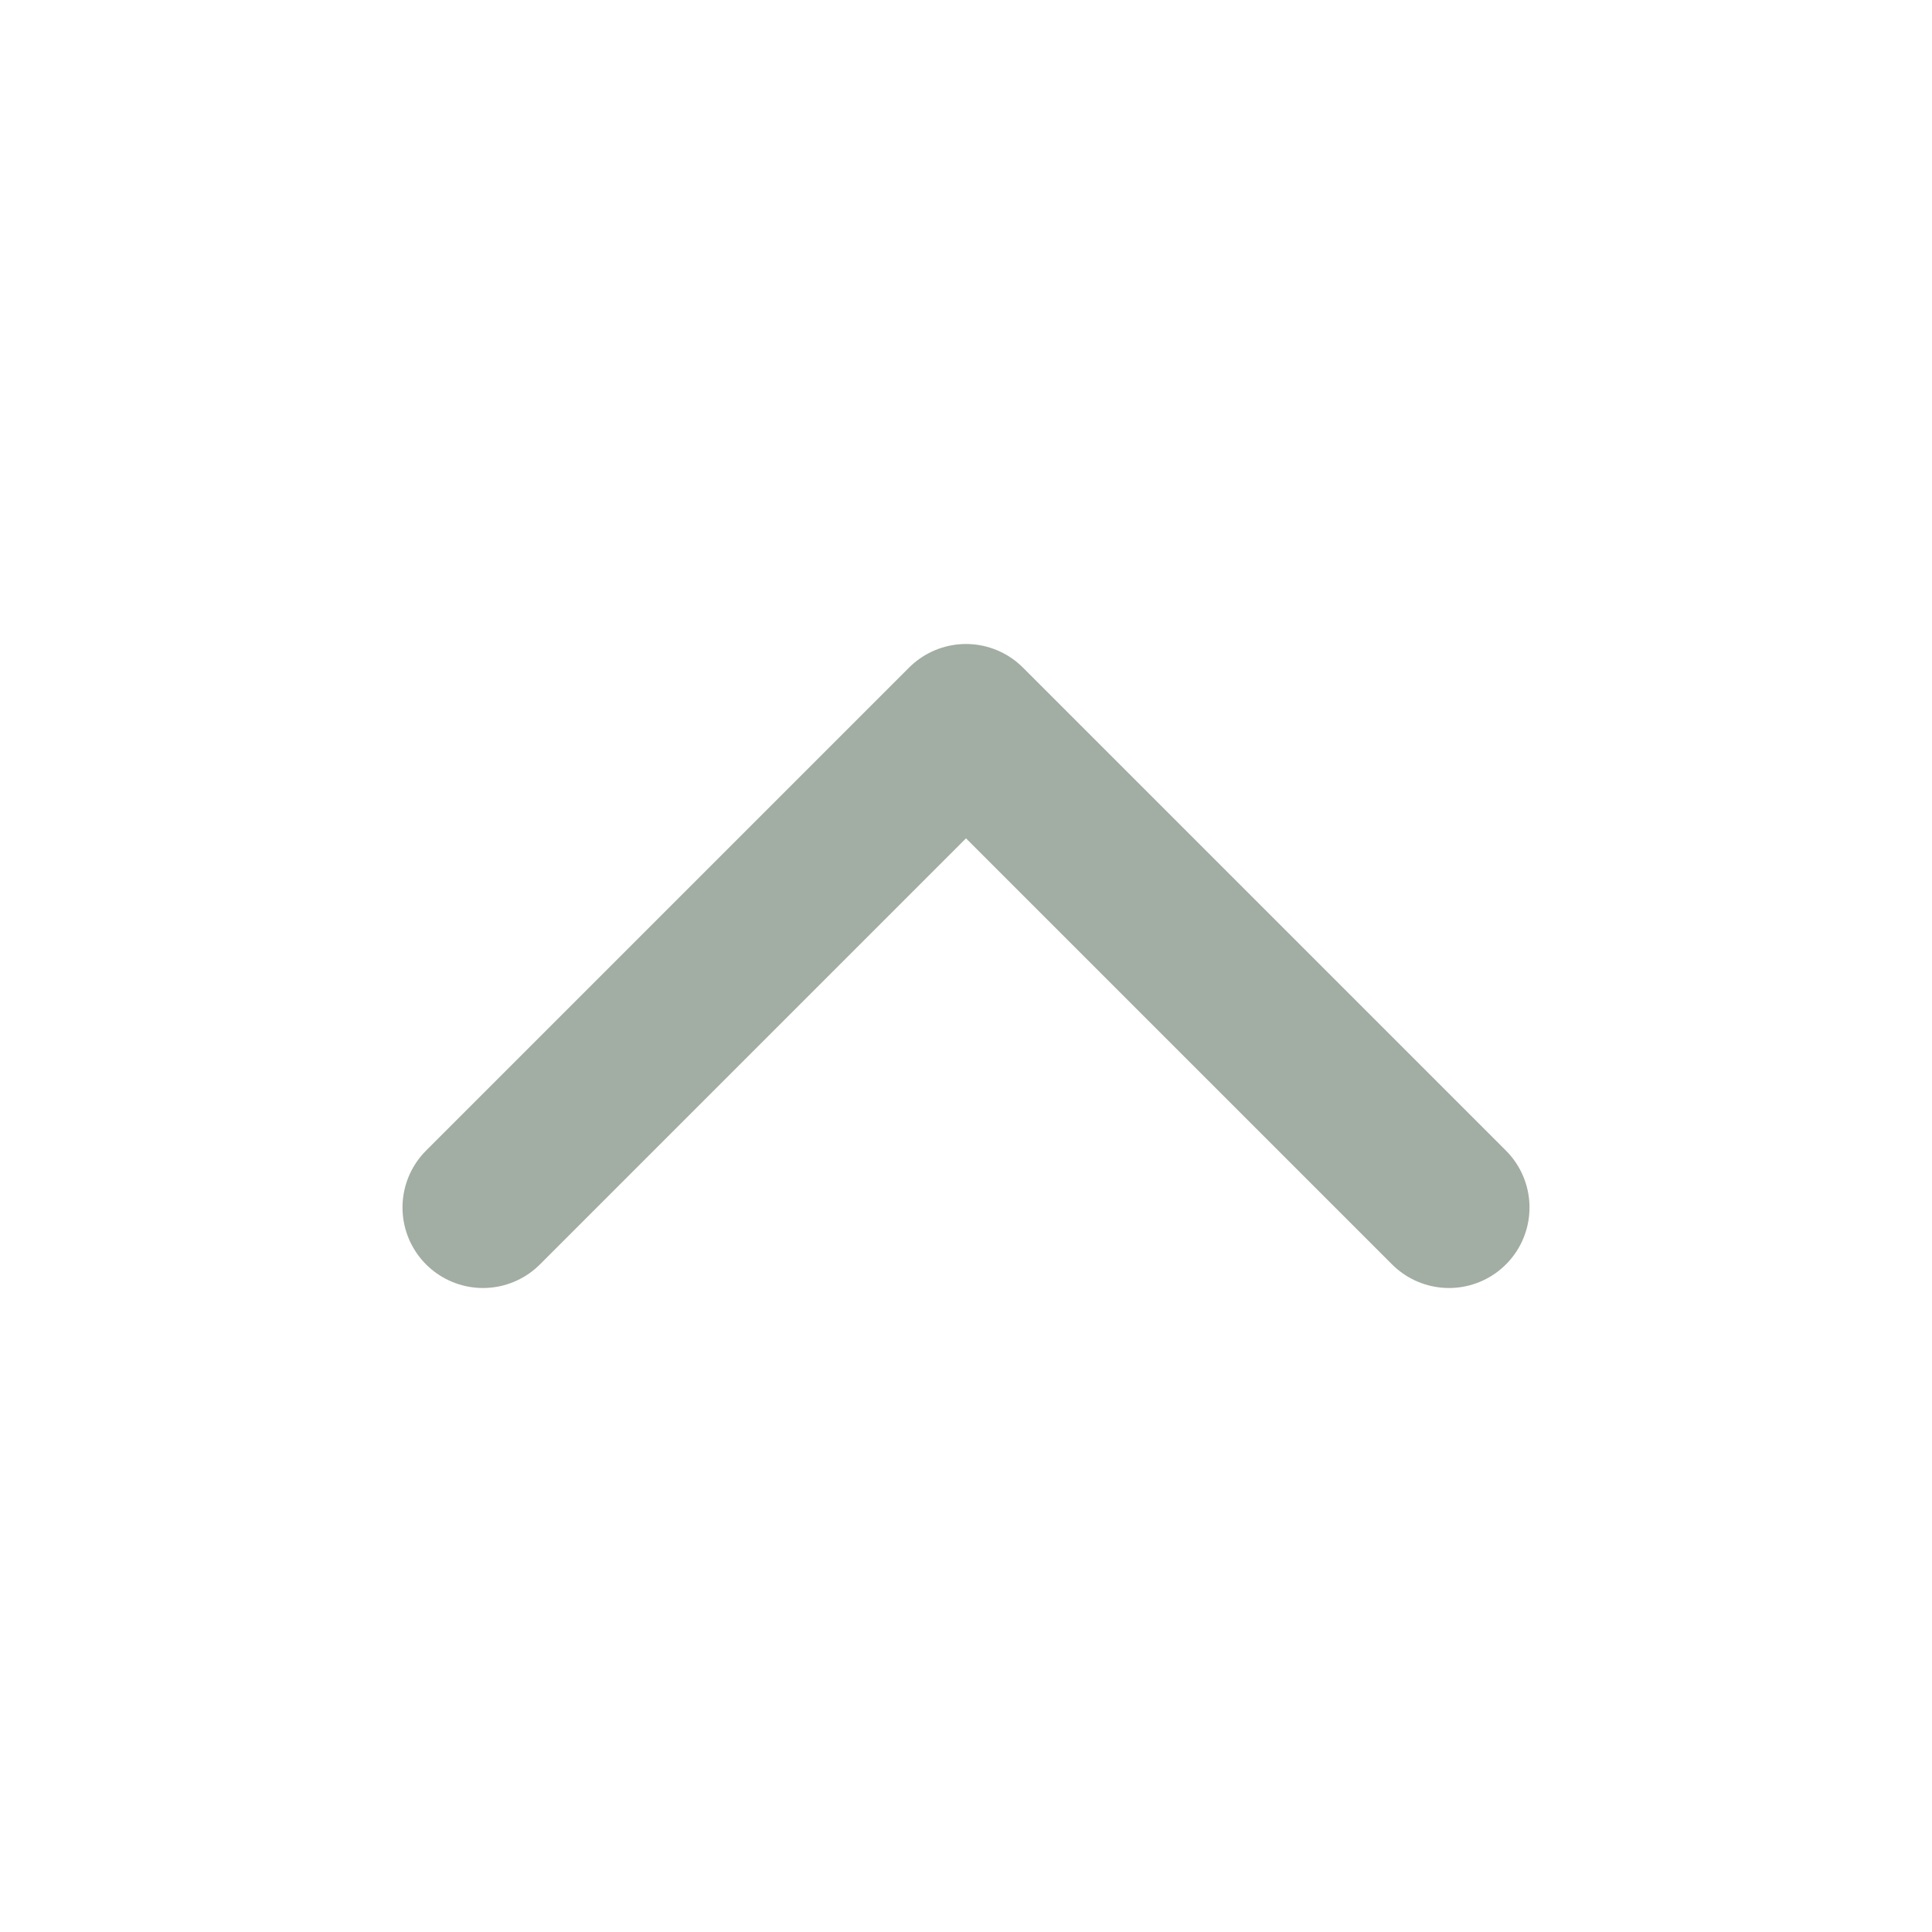
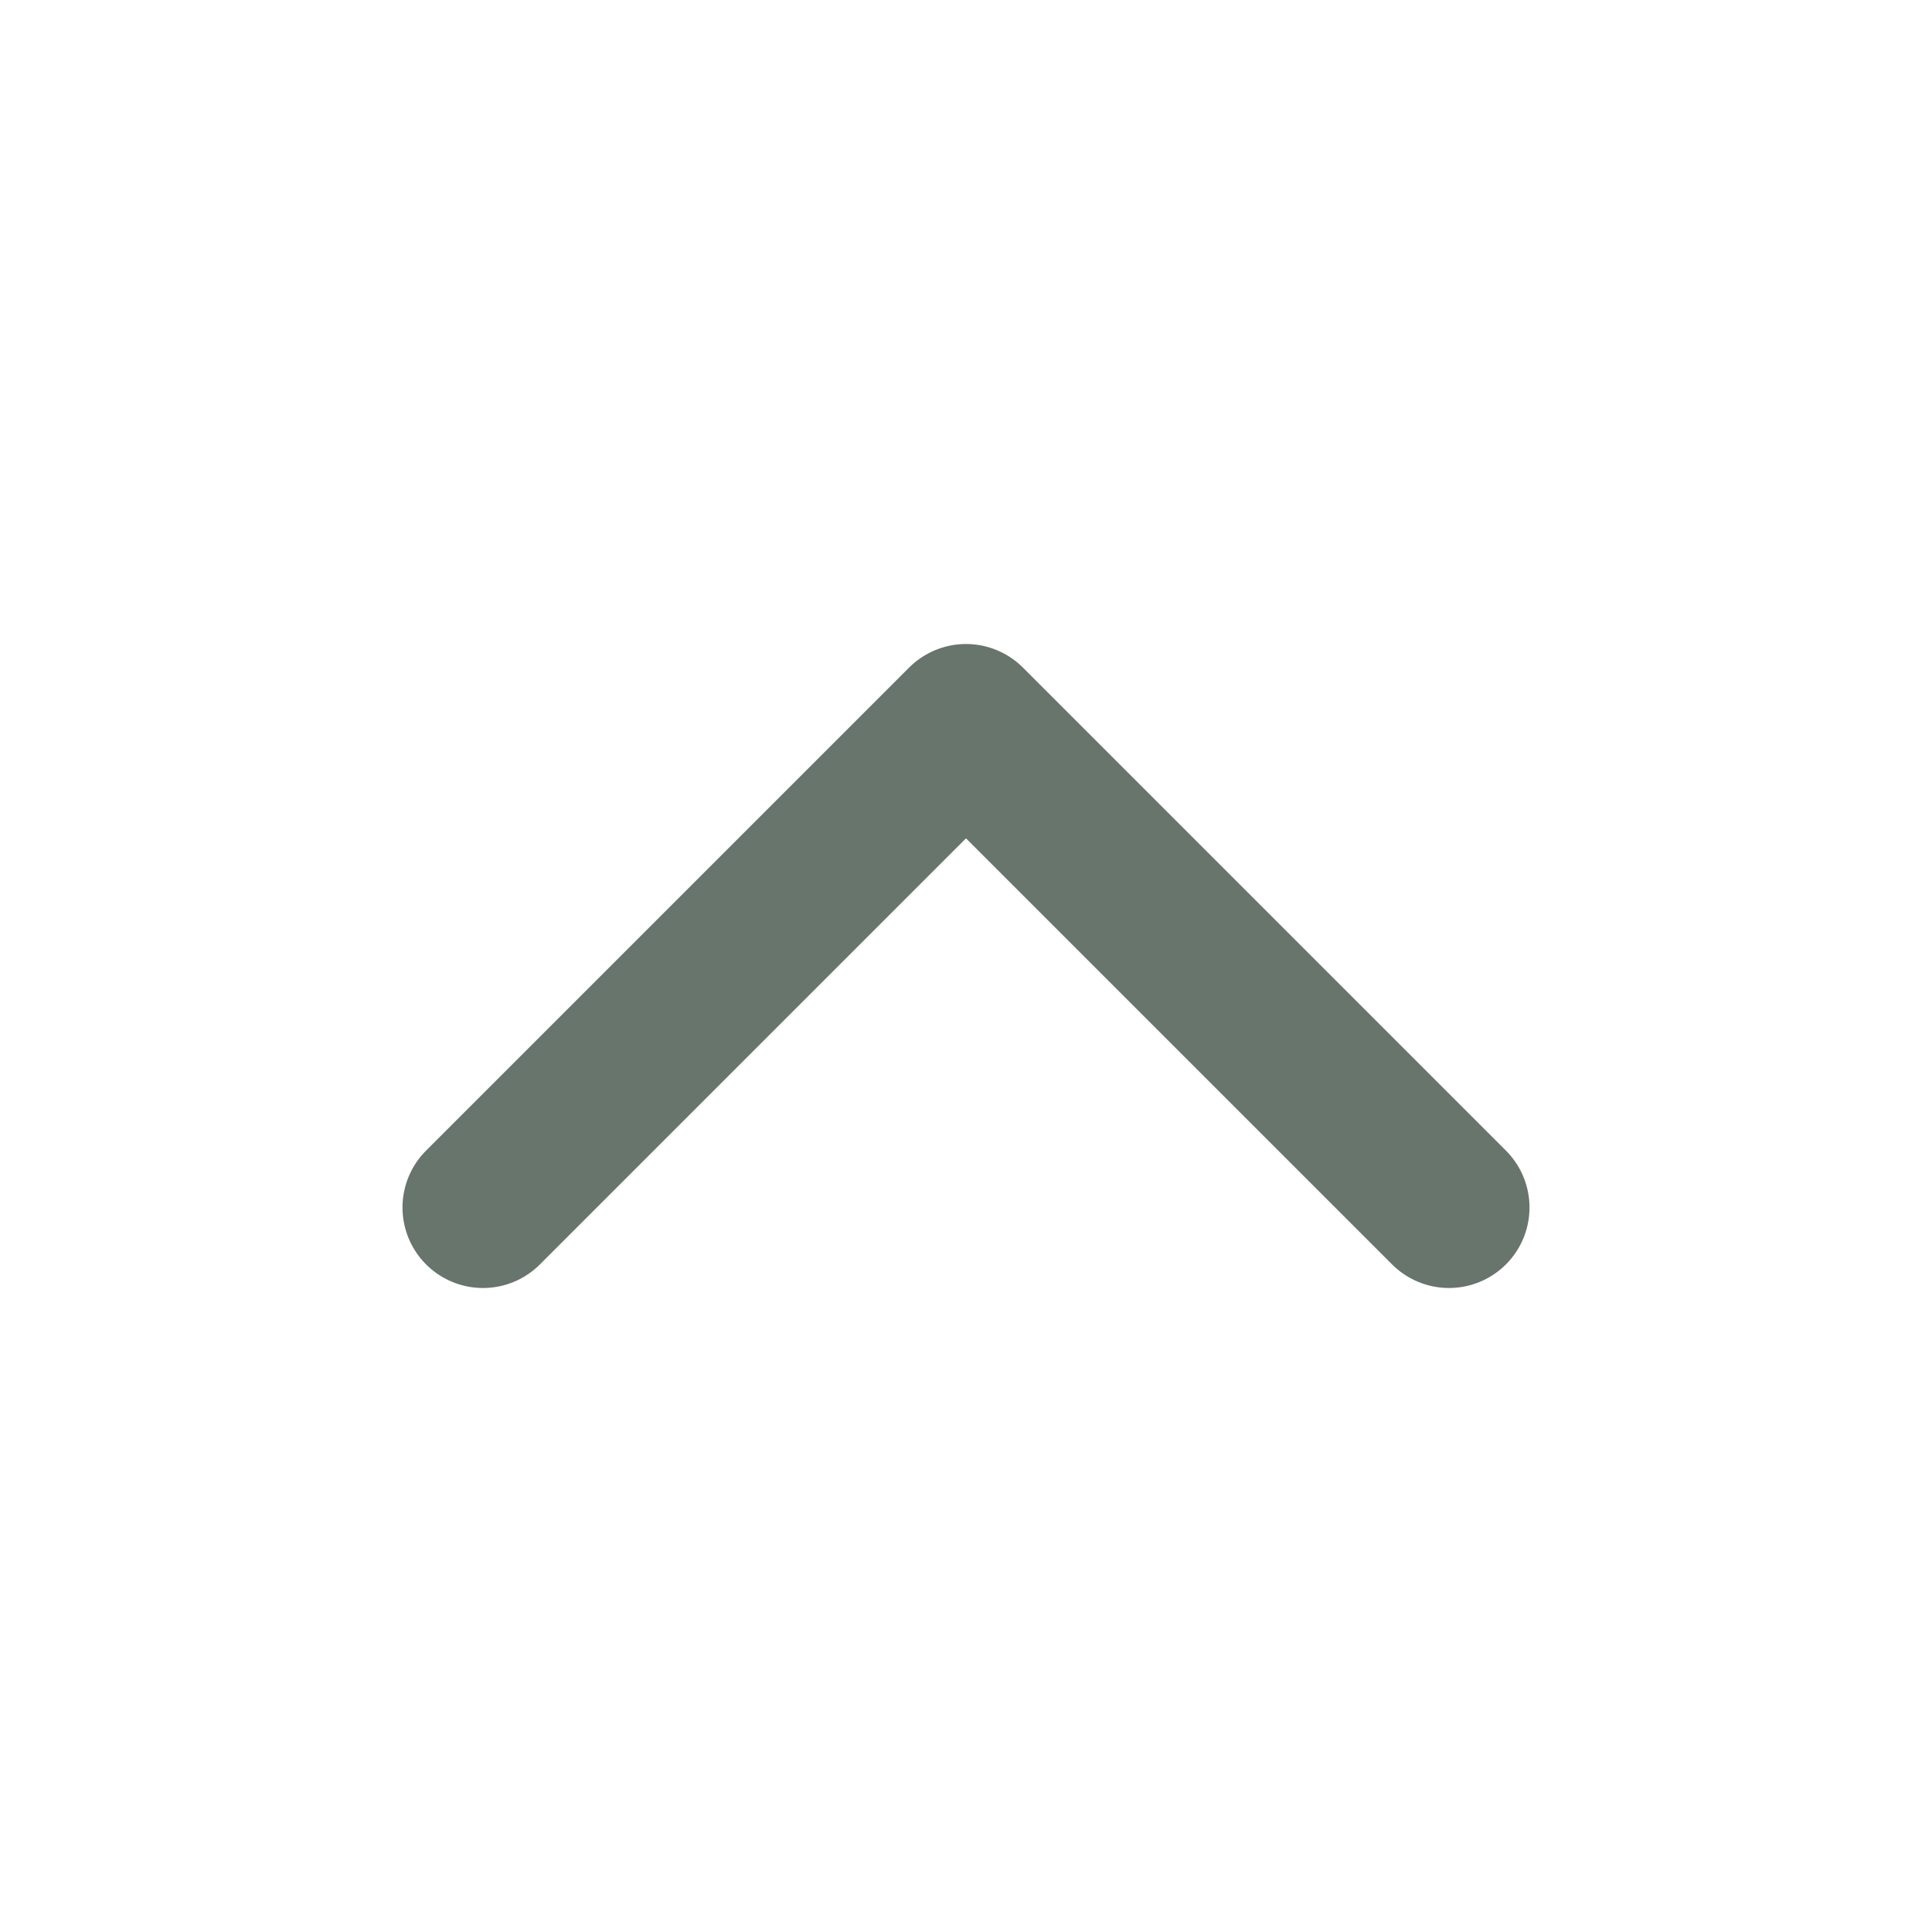
- <svg xmlns="http://www.w3.org/2000/svg" width="16" height="16" viewBox="0 0 24 24" fill="none" stroke="#A2ADA3" stroke-width="2" stroke-linecap="round" stroke-linejoin="round">
+ <svg xmlns="http://www.w3.org/2000/svg" width="16" height="16" viewBox="0 0 24 24" fill="none" stroke="#68756C" stroke-width="2" stroke-linecap="round" stroke-linejoin="round">
  <path d="m6 15 6-6 6 6" />
</svg>
